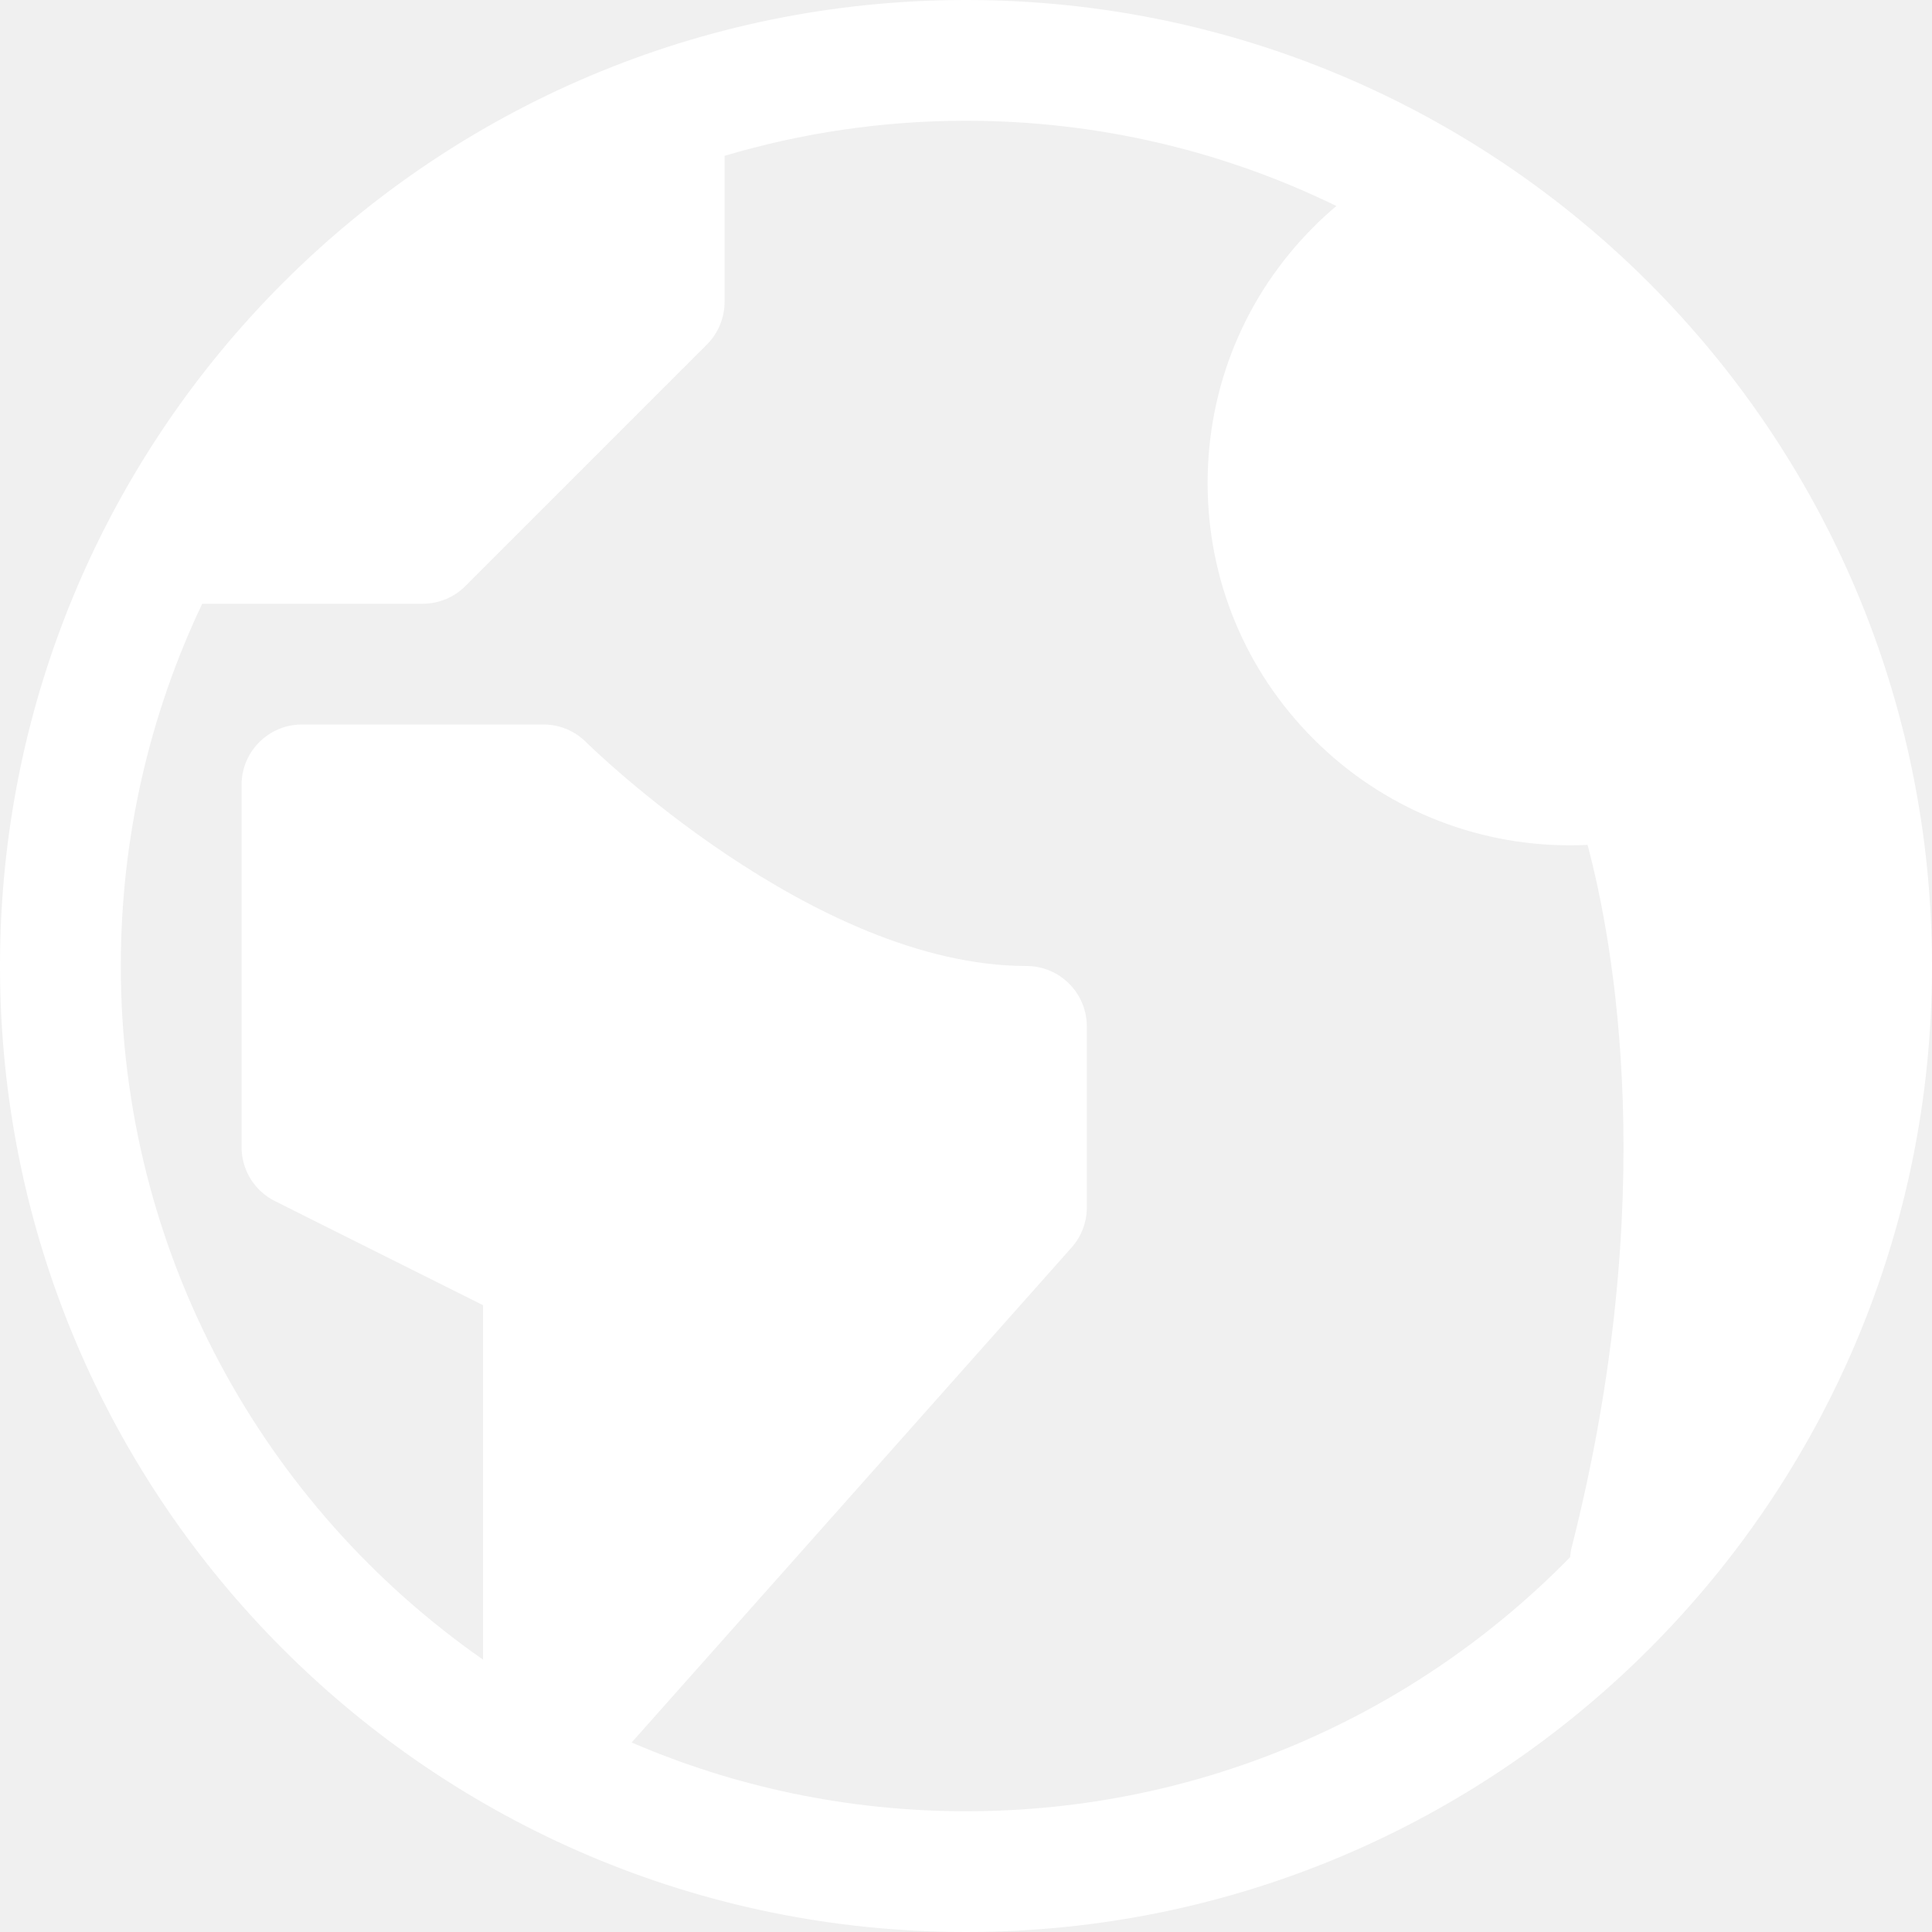
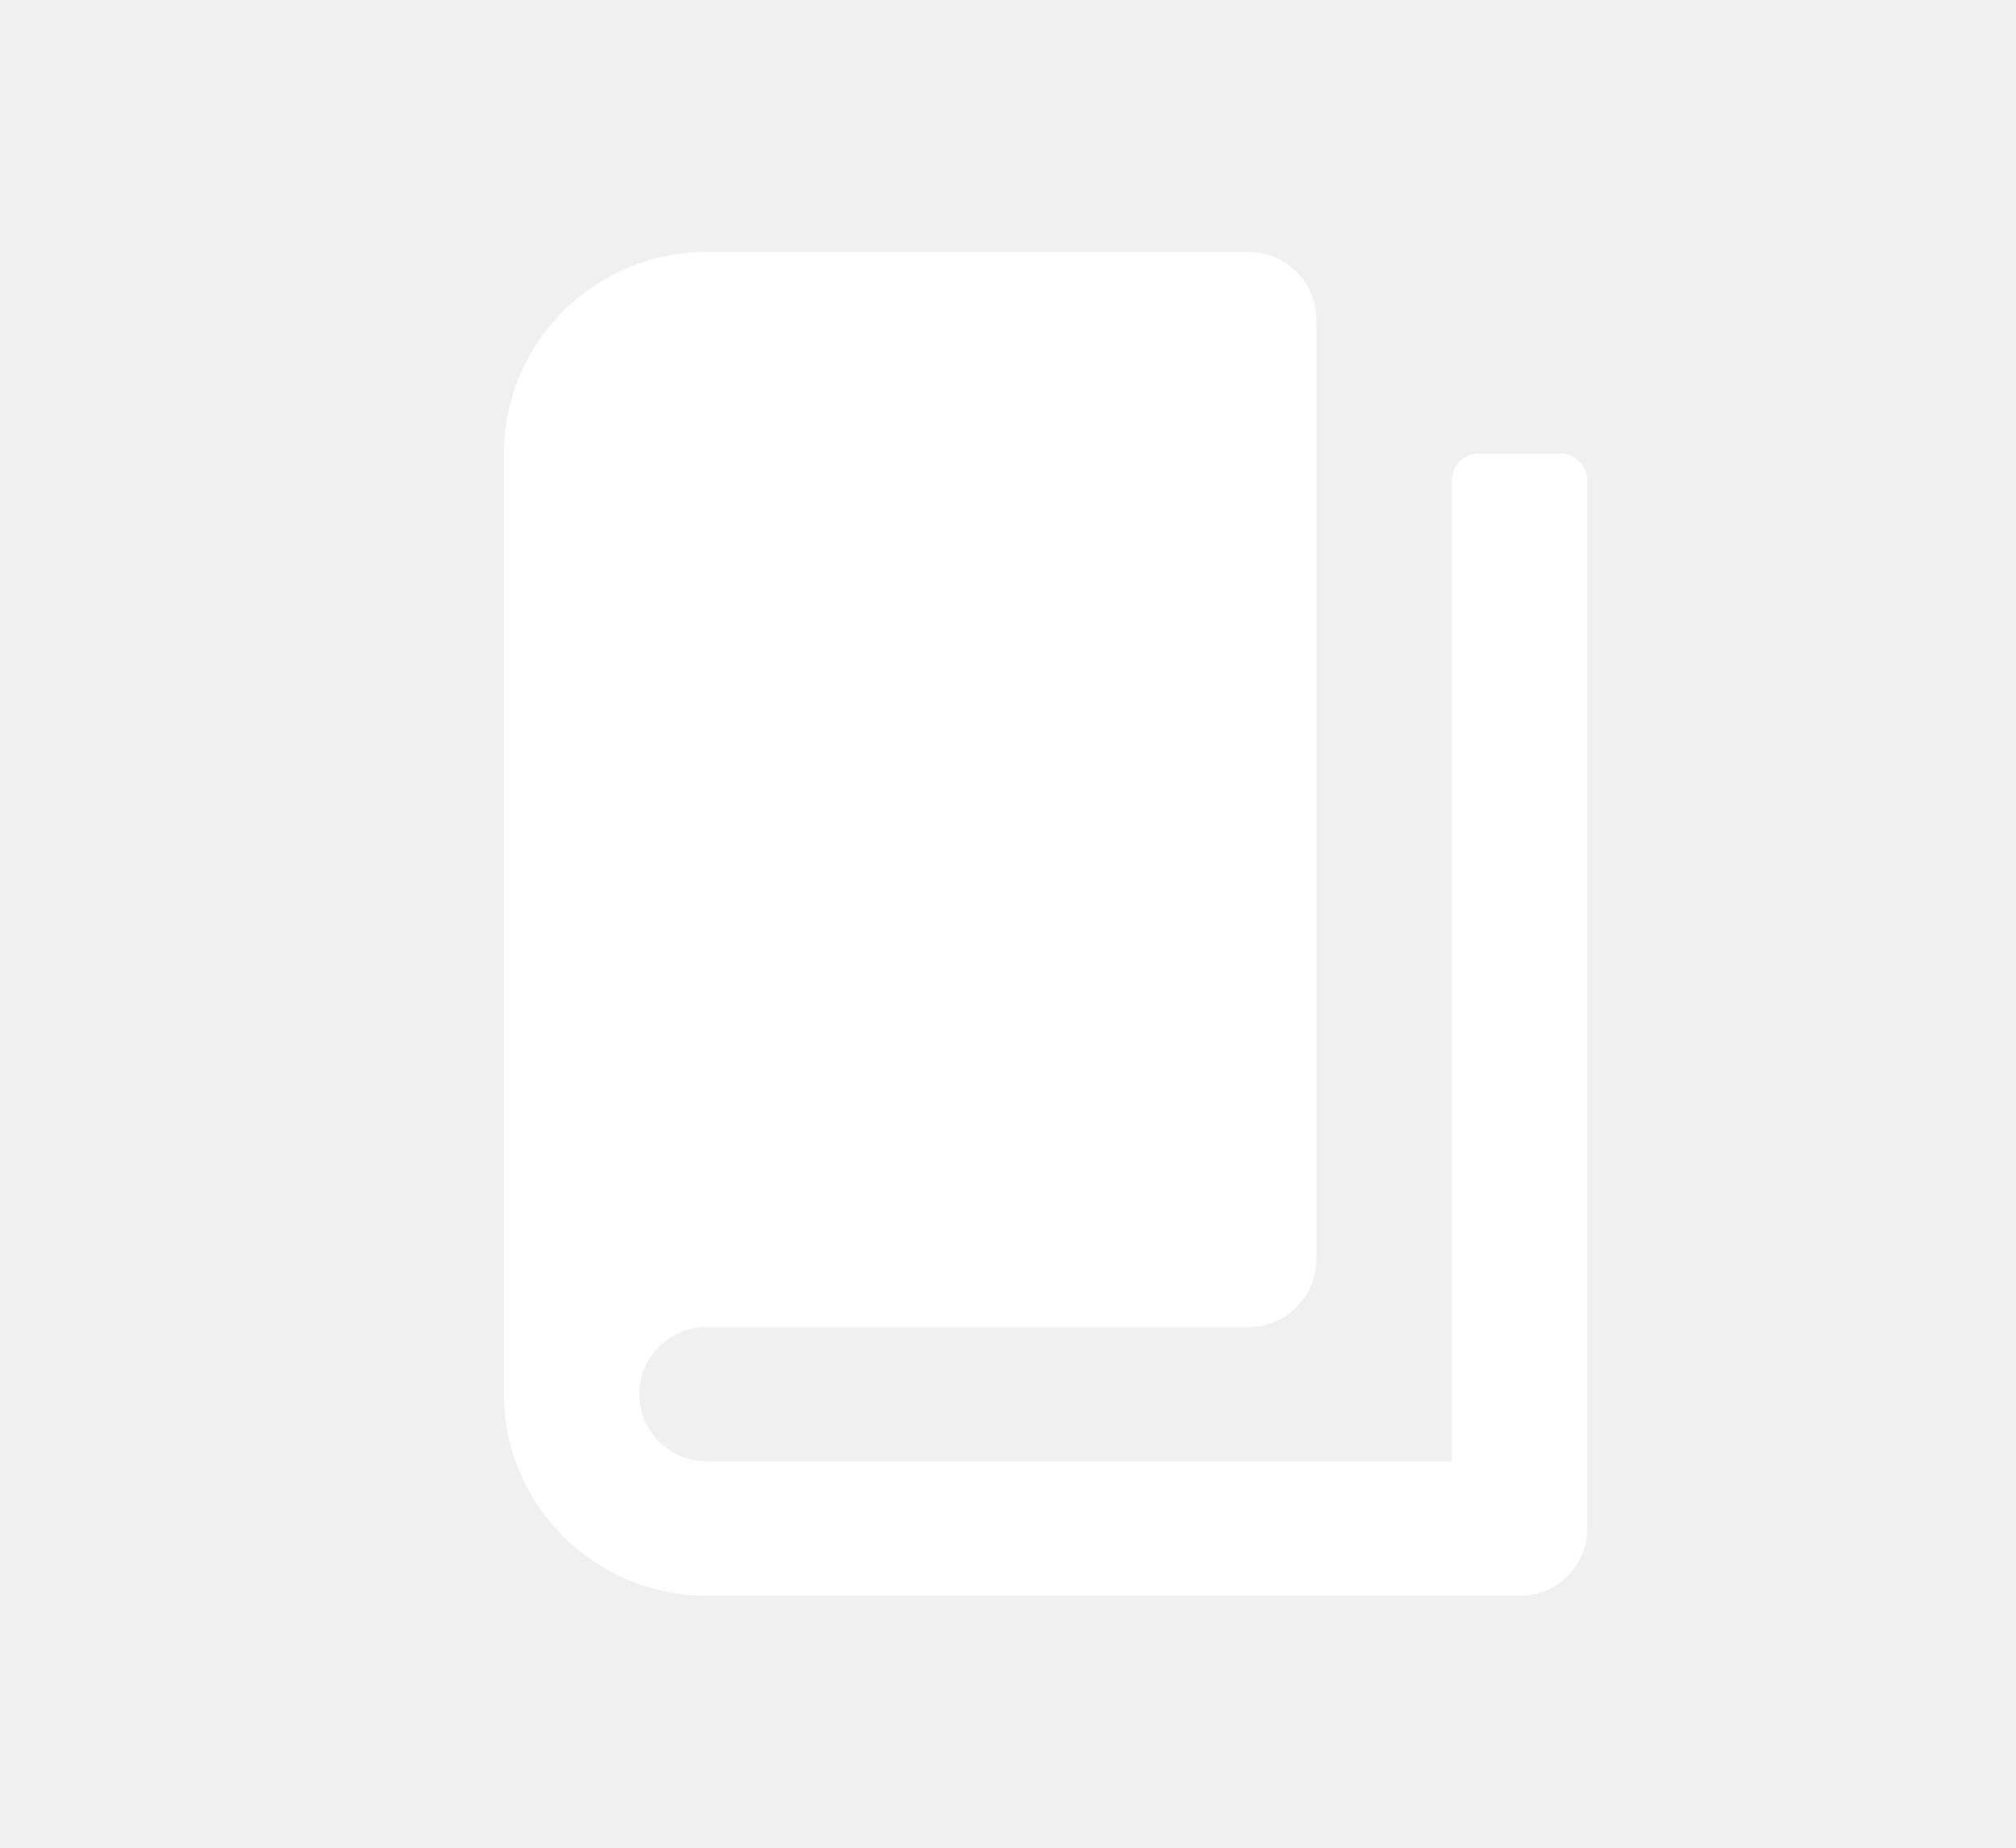
- <svg xmlns="http://www.w3.org/2000/svg" version="1.1" width="32" height="32" viewBox="0 0 32 32">
-   <path fill="#fff" d="M16 0c-8.837 0-16 7.163-16 16s7.163 16 16 16 16-7.163 16-16-7.163-16-16-16zM16 30c-1.967 0-3.84-0.407-5.538-1.139l7.286-8.197c0.163-0.183 0.253-0.419 0.253-0.664v-3c0-0.552-0.448-1-1-1-3.531 0-7.256-3.671-7.293-3.707-0.188-0.188-0.442-0.293-0.707-0.293h-4c-0.552 0-1 0.448-1 1v6c0 0.379 0.214 0.725 0.553 0.894l3.447 1.724v5.871c-3.627-2.53-6-6.732-6-11.489 0-2.147 0.484-4.181 1.348-6h3.652c0.265 0 0.52-0.105 0.707-0.293l4-4c0.188-0.188 0.293-0.442 0.293-0.707v-2.419c1.268-0.377 2.61-0.581 4-0.581 2.2 0 4.281 0.508 6.134 1.412-0.13 0.109-0.256 0.224-0.376 0.345-1.133 1.133-1.757 2.64-1.757 4.243s0.624 3.109 1.757 4.243c1.139 1.139 2.663 1.758 4.239 1.758 0.099 0 0.198-0.002 0.297-0.007 0.432 1.619 1.211 5.833-0.263 11.635-0.014 0.055-0.022 0.109-0.026 0.163-2.541 2.596-6.084 4.208-10.004 4.208z" />
+ <svg xmlns="http://www.w3.org/2000/svg" width="24" height="22" viewBox="0 0 24 22">
+   <path d="M17.285 5.721v11.679h-8.869c-.444 0-.806-.359-.806-.8 0-.441.362-.8.806-.8h6.447c.444 0 .806-.359.806-.8v-11.2c0-.441-.362-.8-.806-.8h-6.447c-1.335 0-2.416 1.074-2.416 2.4v11.2c0 1.326 1.083 2.4 2.419 2.4h9.672c.444 0 .806-.359.806-.8v-12.479c0-.176-.145-.321-.321-.321h-.967c-.183 0-.324.142-.324.321z" fill-rule="nonzero" fill="#fff" />
</svg>
